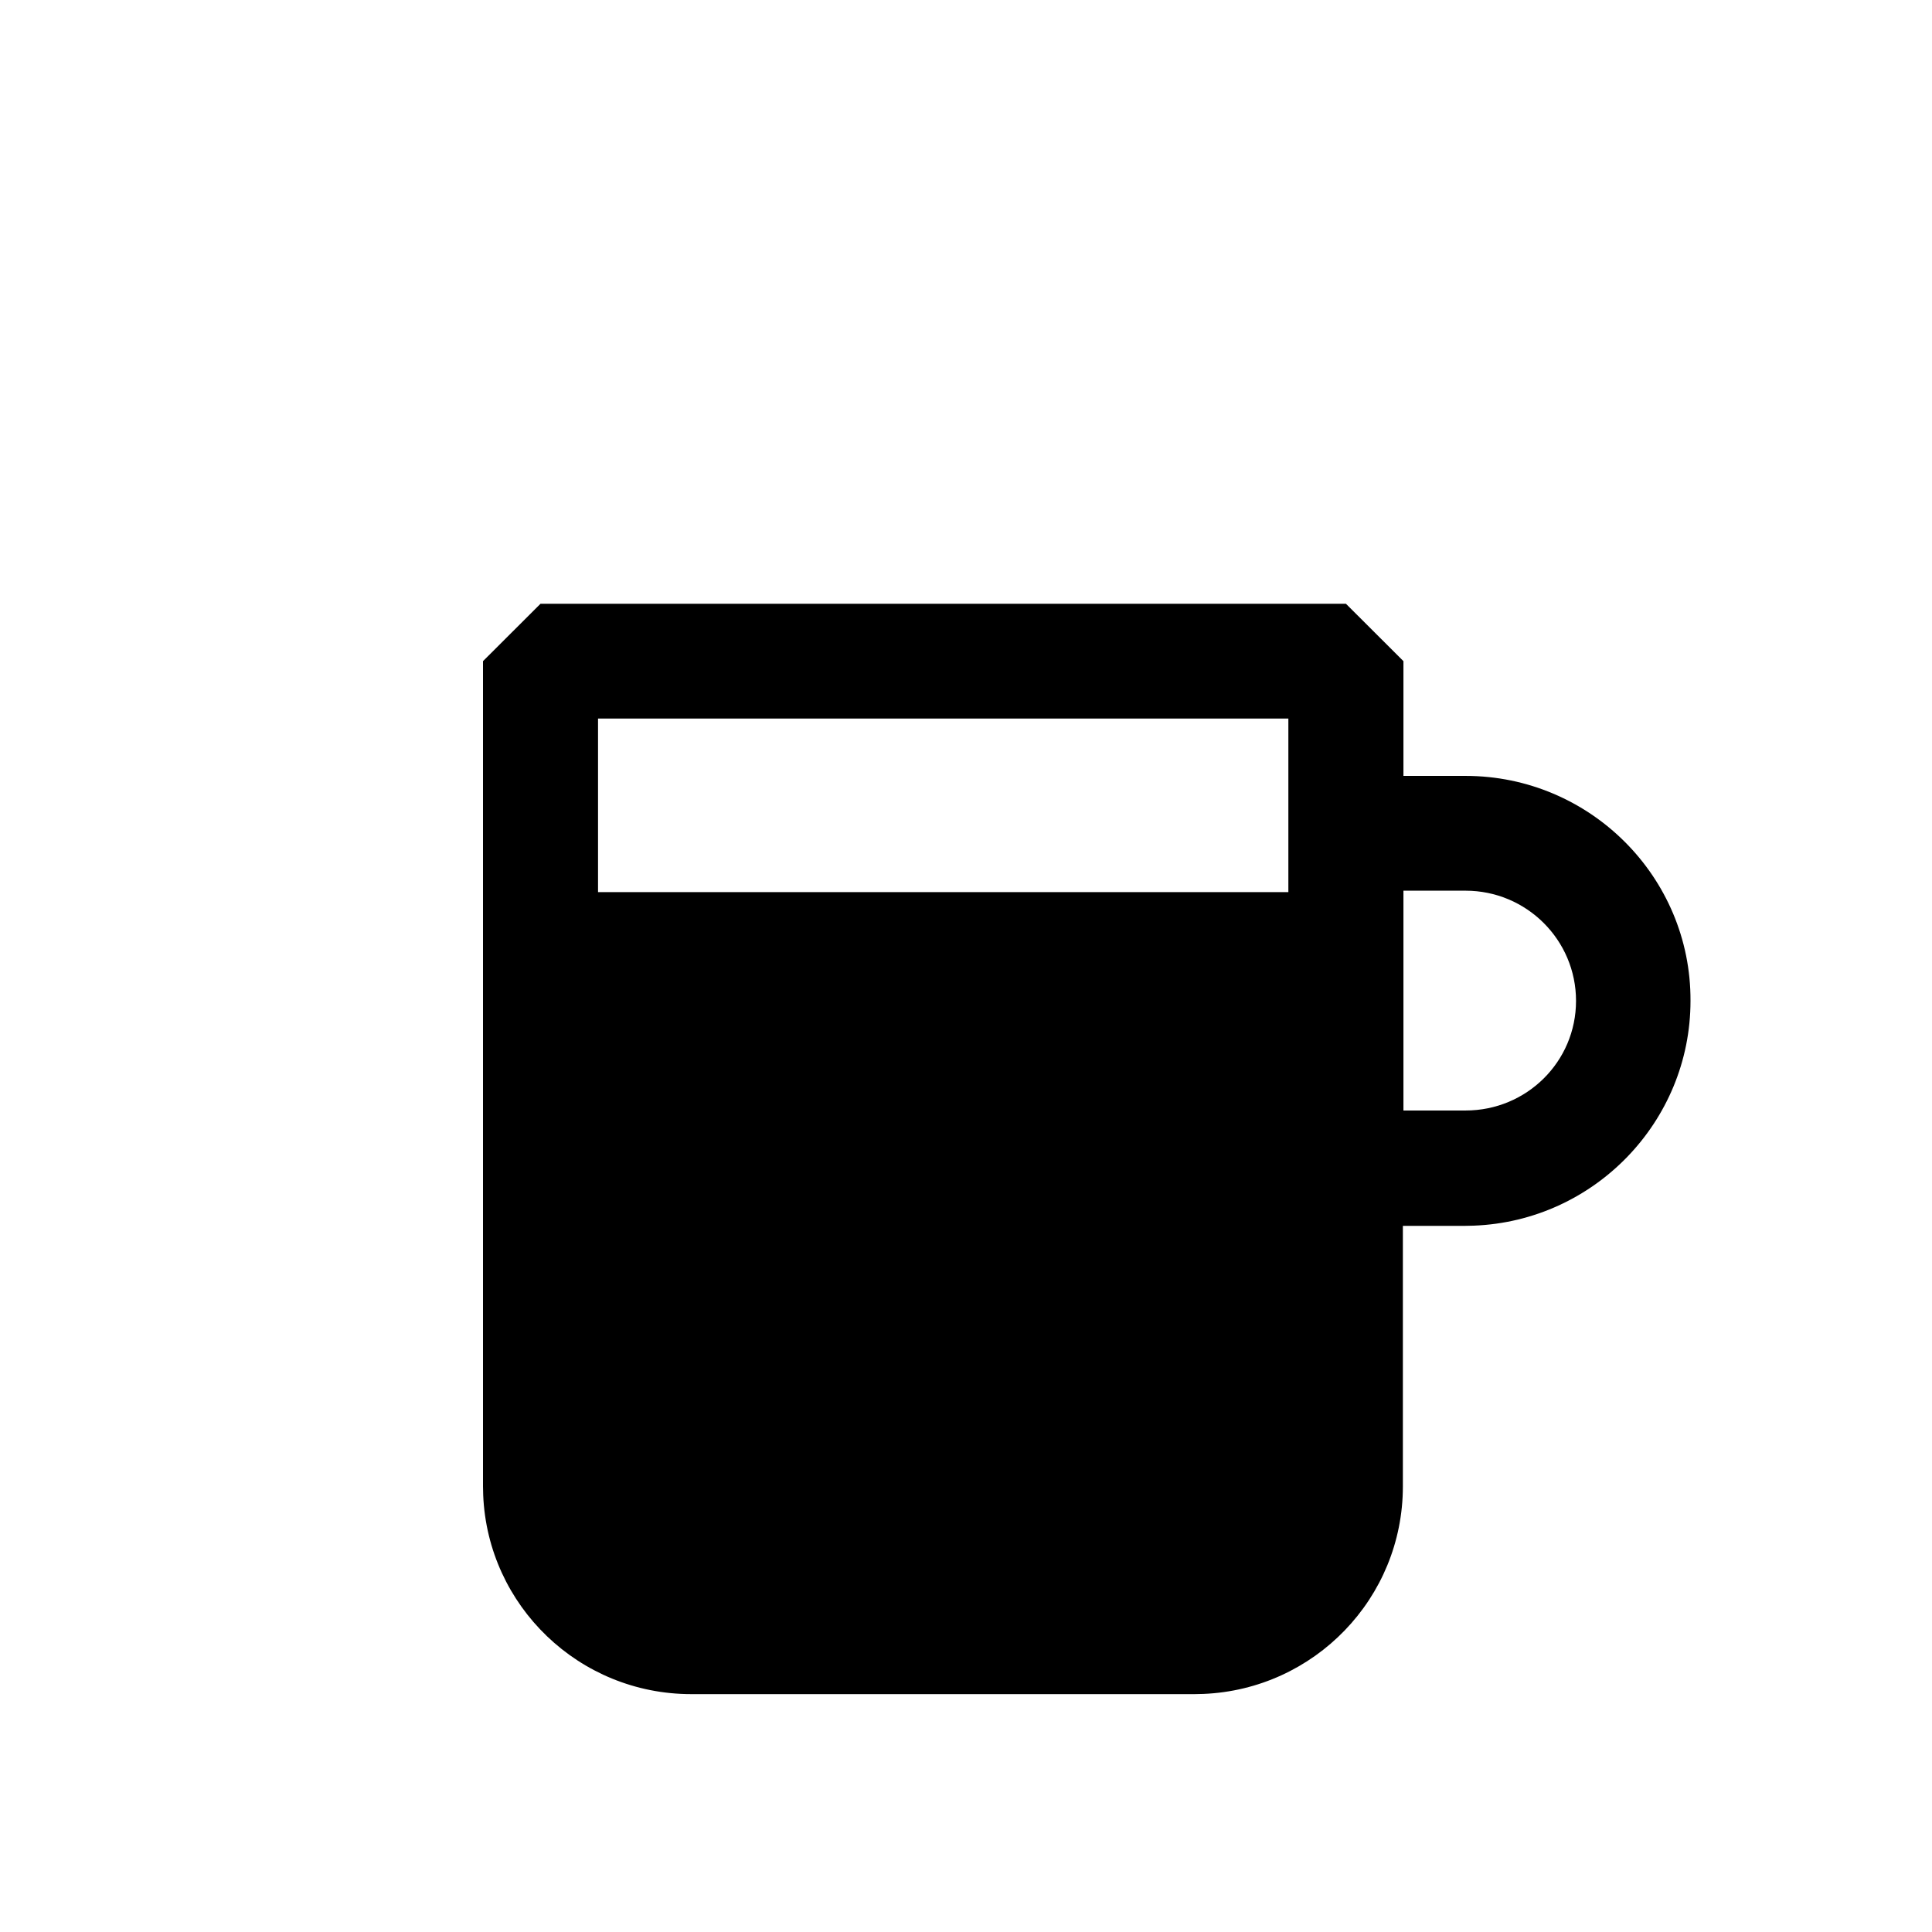
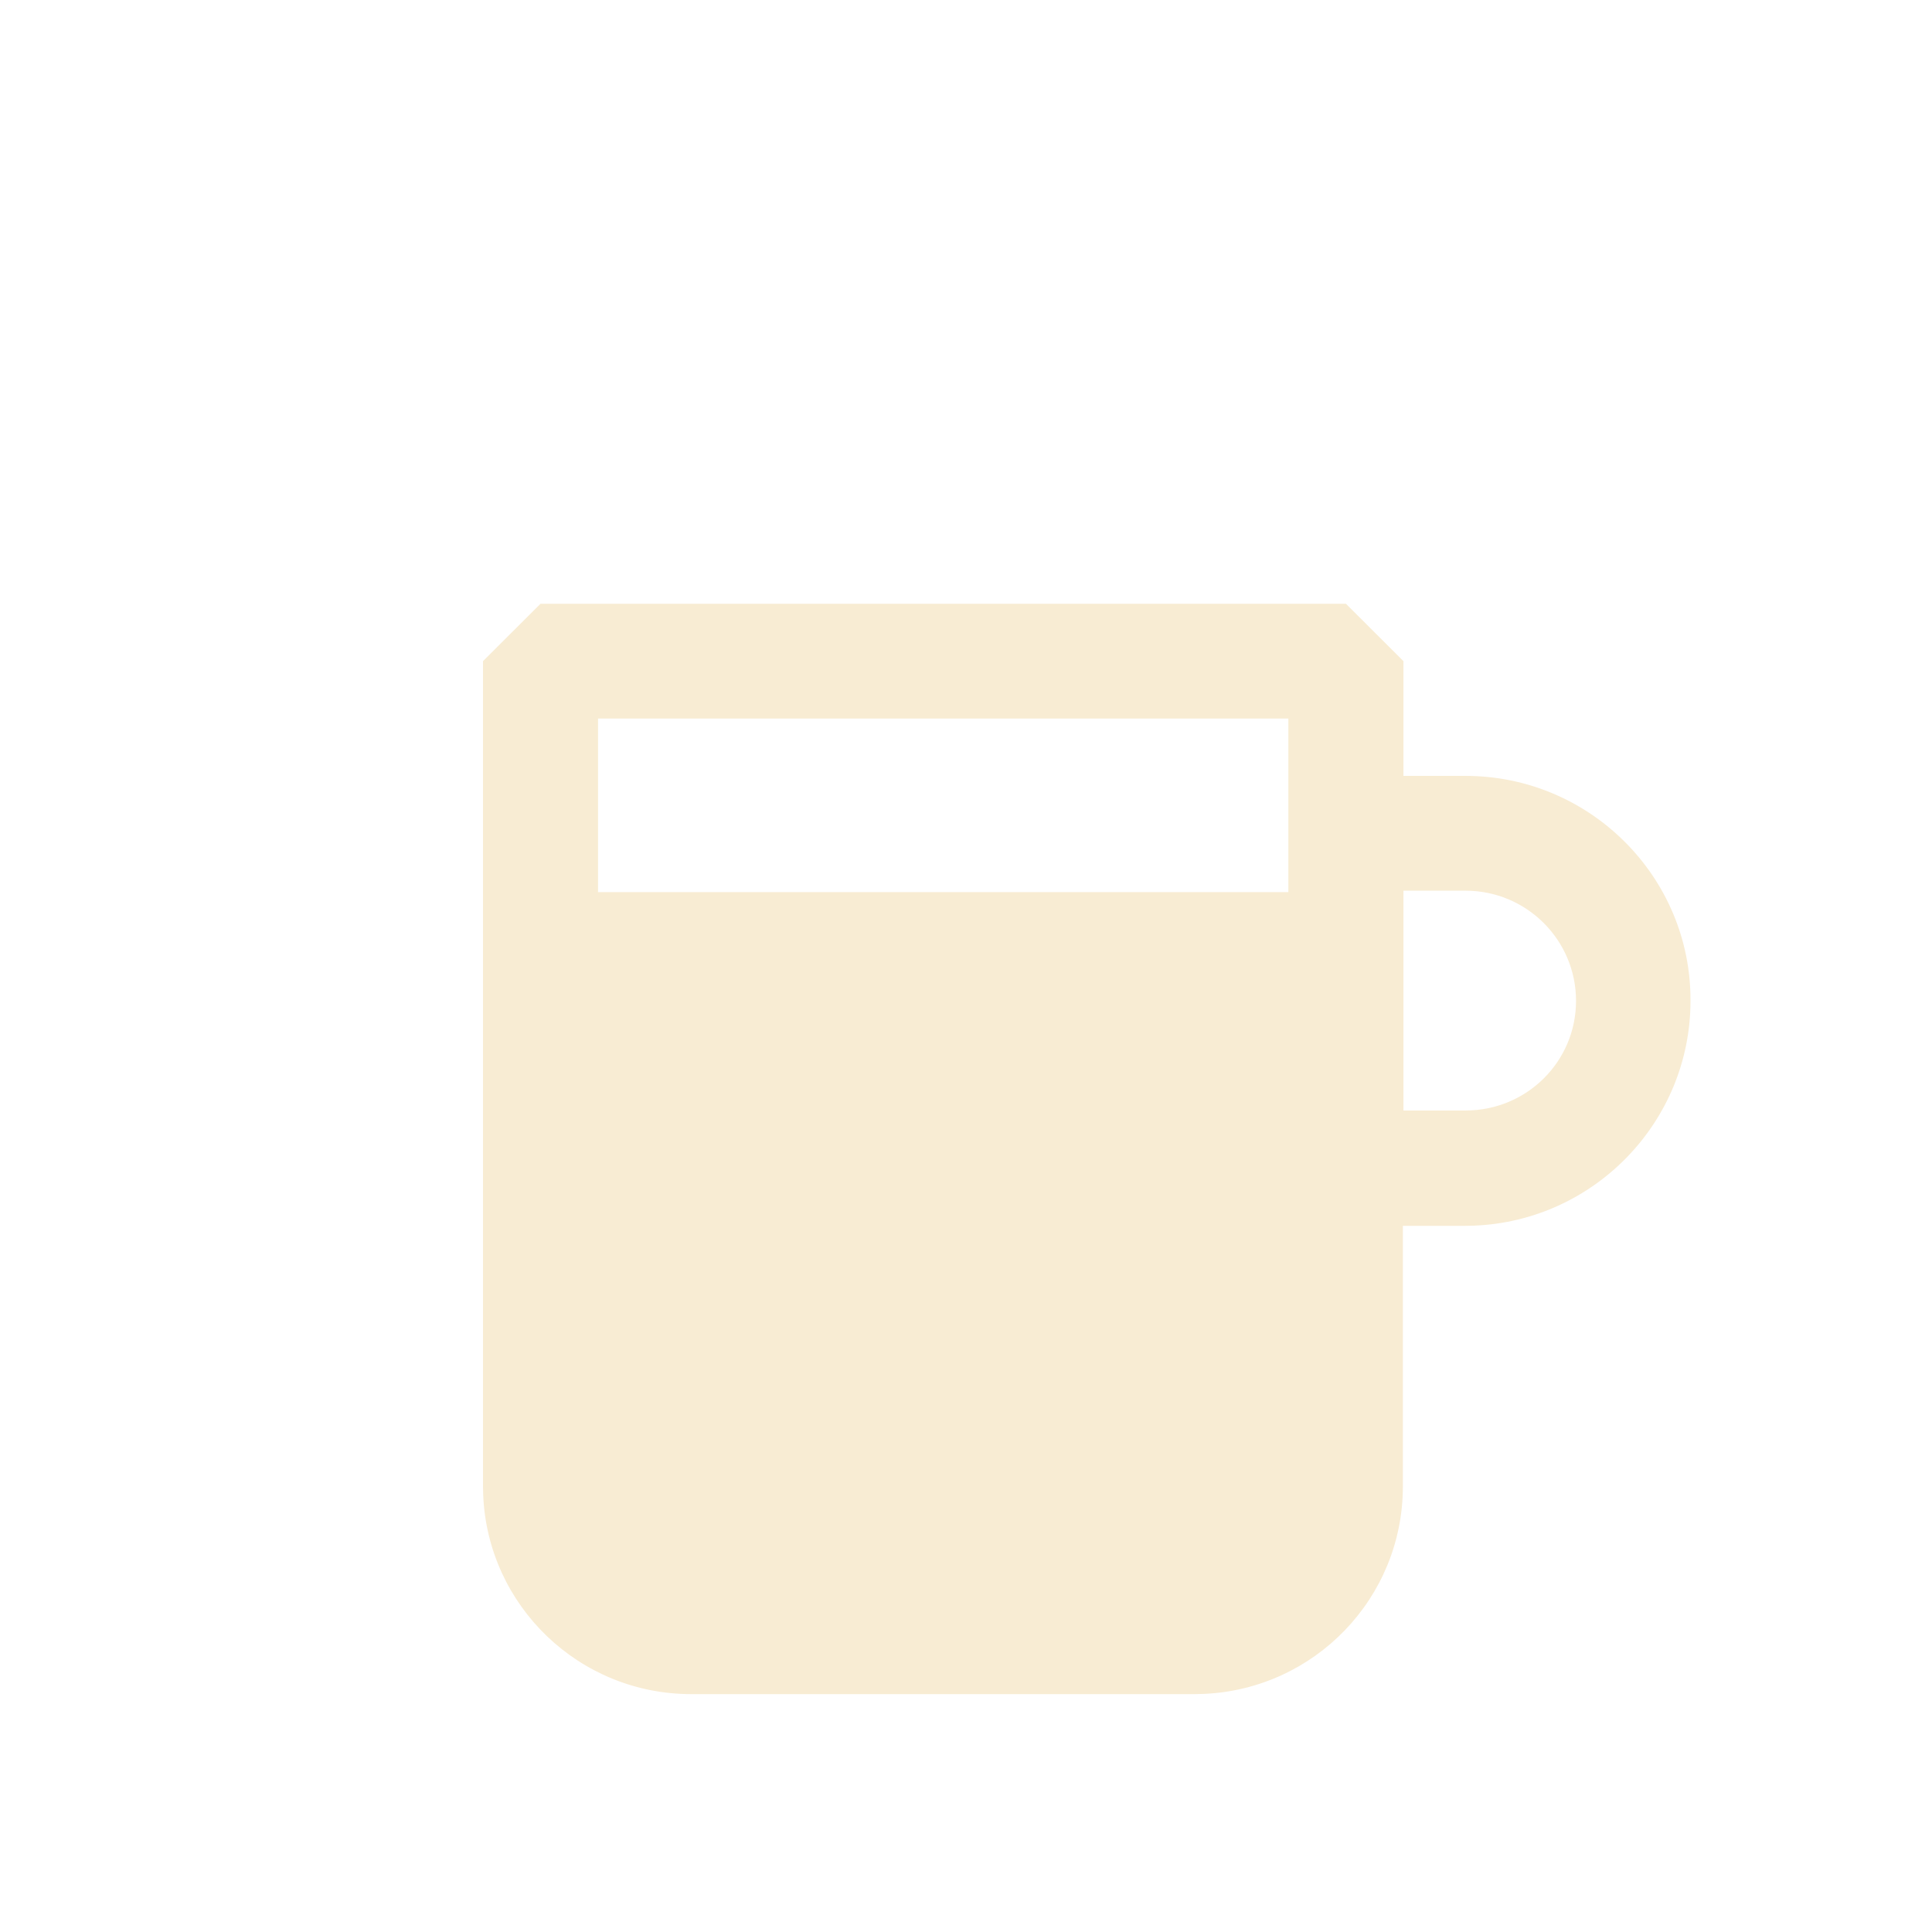
<svg xmlns="http://www.w3.org/2000/svg" width="48px" height="48px" viewBox="0 0 48 48" version="1.1">
  <g id="Vertuo---80ml" stroke="none" stroke-width="1" fill="none" fill-rule="evenodd">
-     <path d="M33.439,15 L34.868,16.426 L34.868,19.277 L36.412,19.277 C39.499,19.277 42.014,21.787 42,24.866 C42,27.873 39.603,30.336 36.617,30.451 L36.397,30.456 L34.854,30.456 L34.854,36.929 C34.854,39.707 32.655,41.971 29.899,42.085 L29.68,42.09 L17.174,42.09 C14.389,42.09 12.119,39.897 12.005,37.147 L12,36.929 L12,16.426 L13.429,15 L33.439,15 Z M36.412,22.129 L34.868,22.129 L34.868,27.59 L36.412,27.59 C37.927,27.59 39.156,26.378 39.156,24.866 C39.156,23.355 37.927,22.129 36.412,22.129 Z M14.858,22.164 L32.009,22.164 L32.009,17.852 L14.858,17.852 L14.858,22.164 Z" id="Combined-Shape" fill="#000000" />
+     <path d="M33.439,15 L34.868,16.426 L34.868,19.277 L36.412,19.277 C39.499,19.277 42.014,21.787 42,24.866 C42,27.873 39.603,30.336 36.617,30.451 L36.397,30.456 L34.854,30.456 L34.854,36.929 C34.854,39.707 32.655,41.971 29.899,42.085 L29.68,42.09 L17.174,42.09 C14.389,42.09 12.119,39.897 12.005,37.147 L12,36.929 L12,16.426 L13.429,15 L33.439,15 Z M36.412,22.129 L34.868,22.129 L34.868,27.59 L36.412,27.59 C37.927,27.59 39.156,26.378 39.156,24.866 C39.156,23.355 37.927,22.129 36.412,22.129 Z M14.858,22.164 L32.009,22.164 L32.009,17.852 L14.858,17.852 L14.858,22.164 Z" id="Combined-Shape" fill="#F8ECD3" />
  </g>
</svg>
